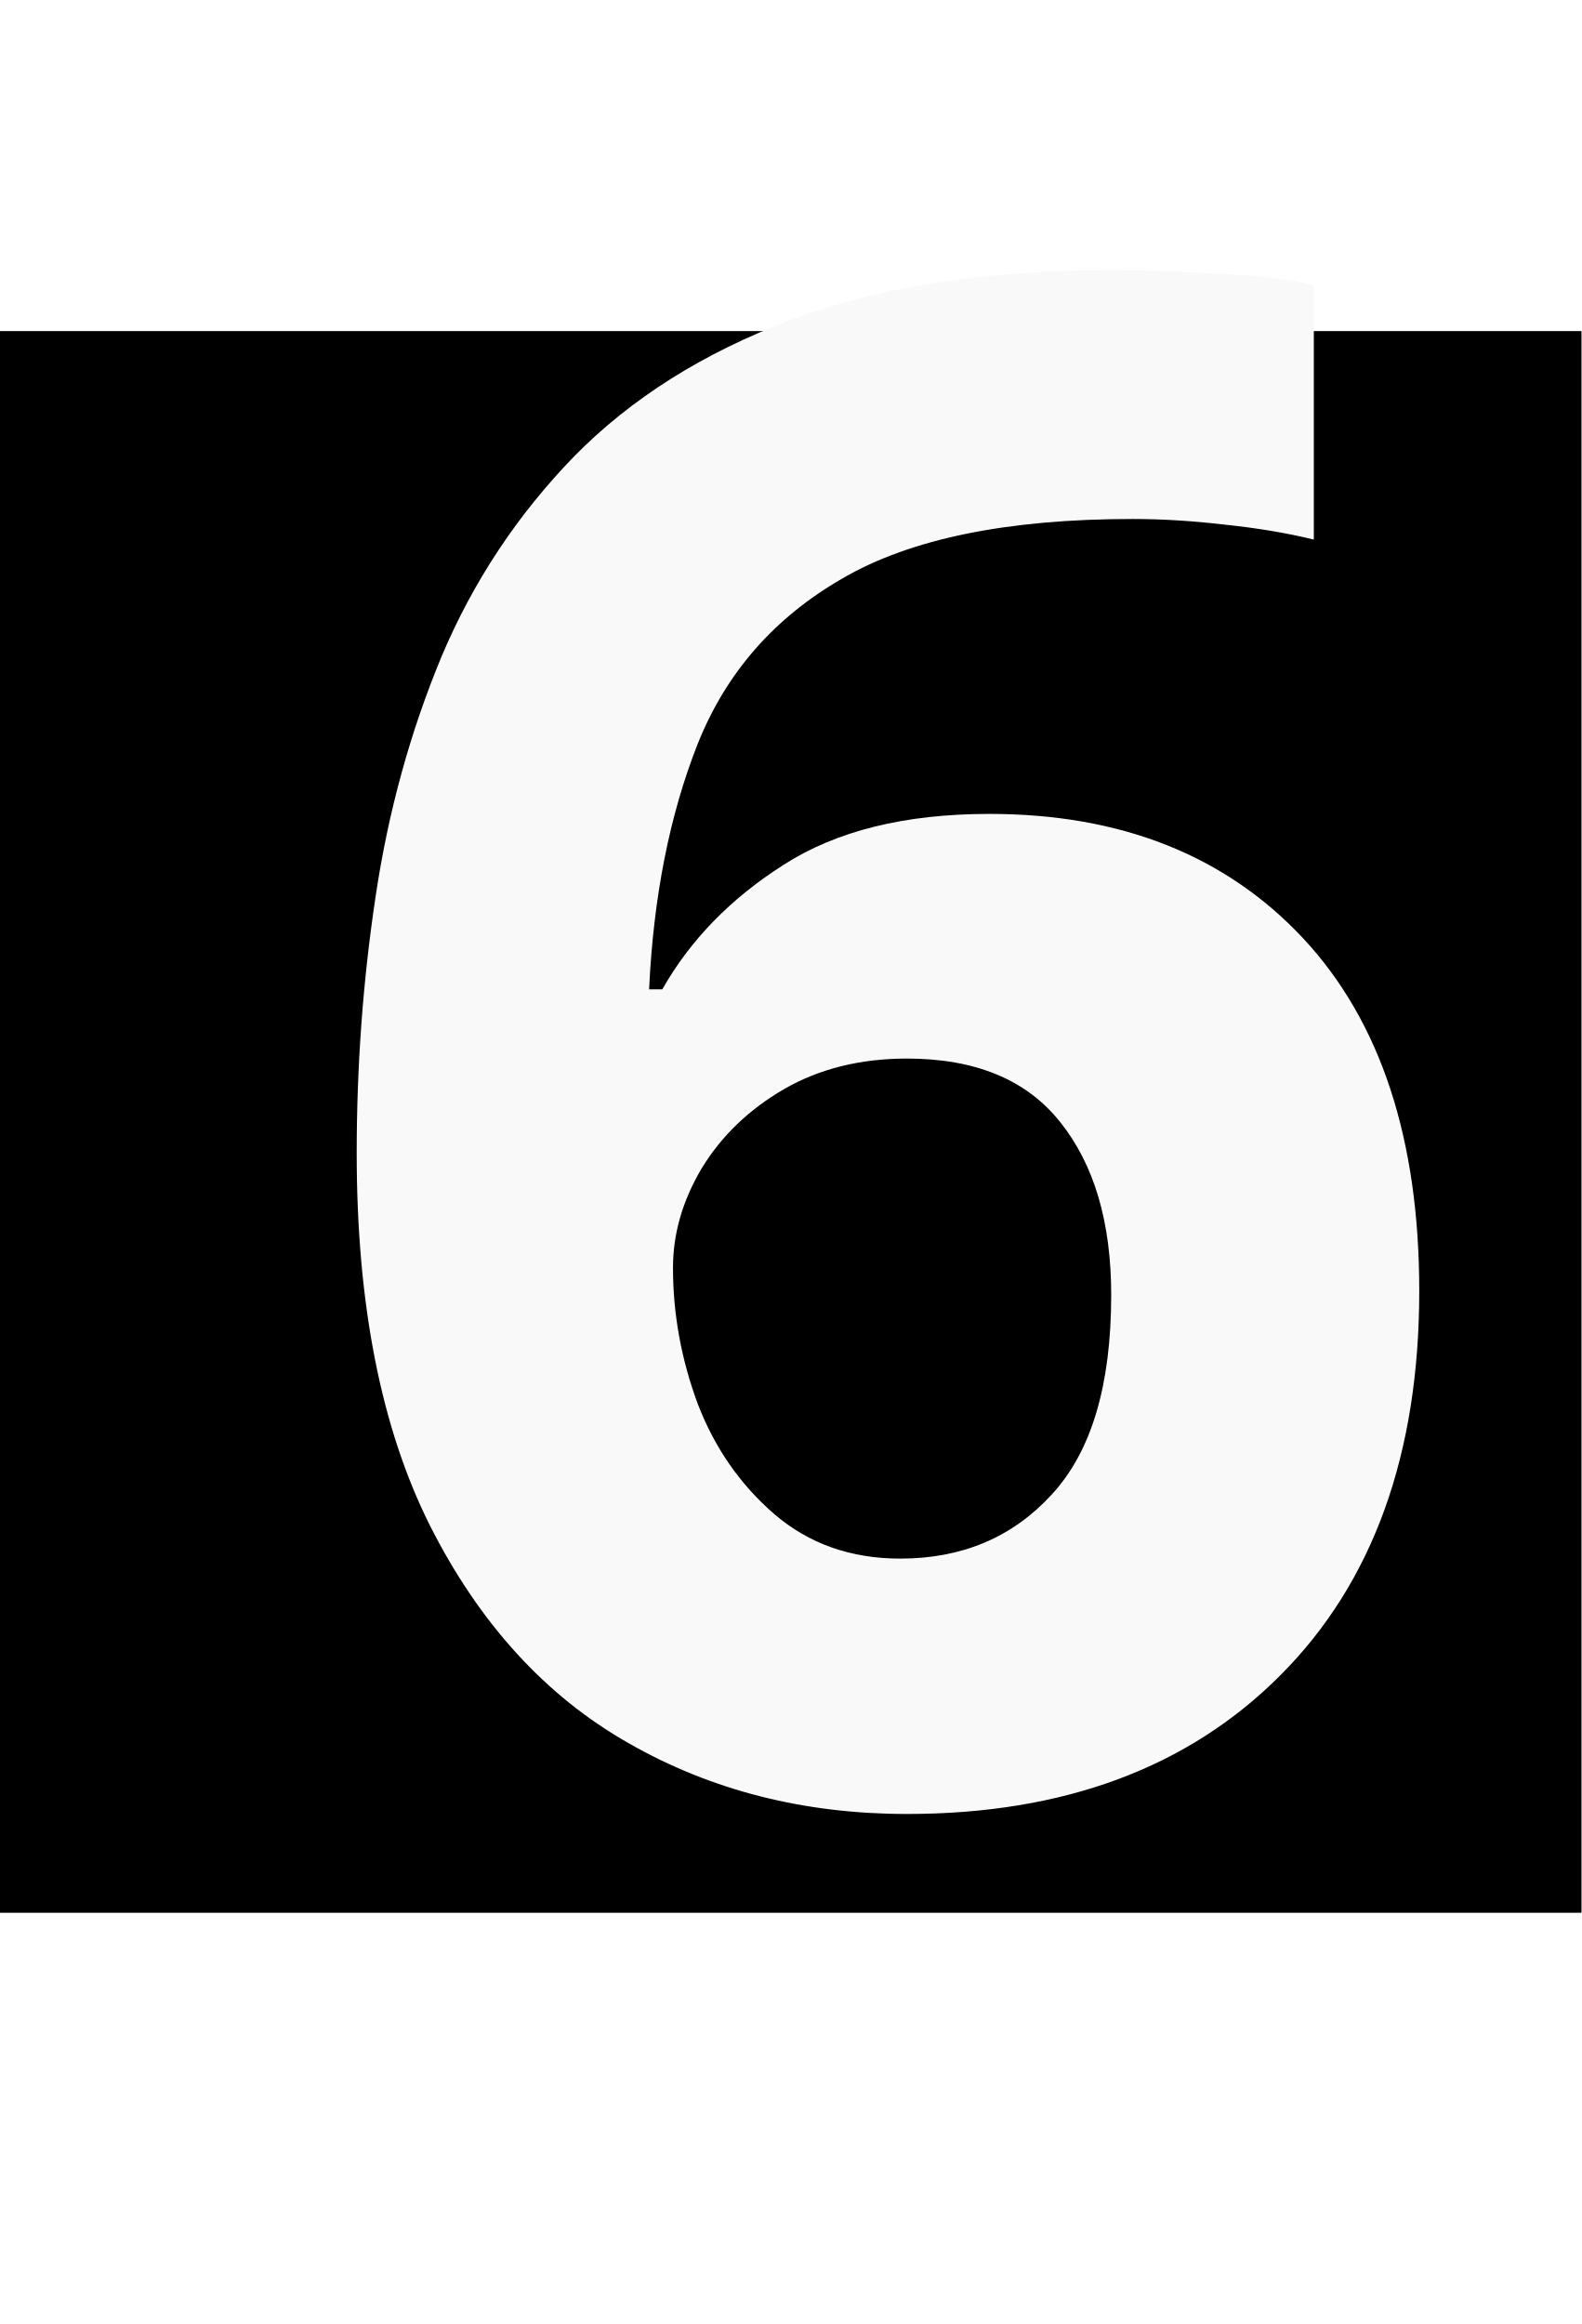
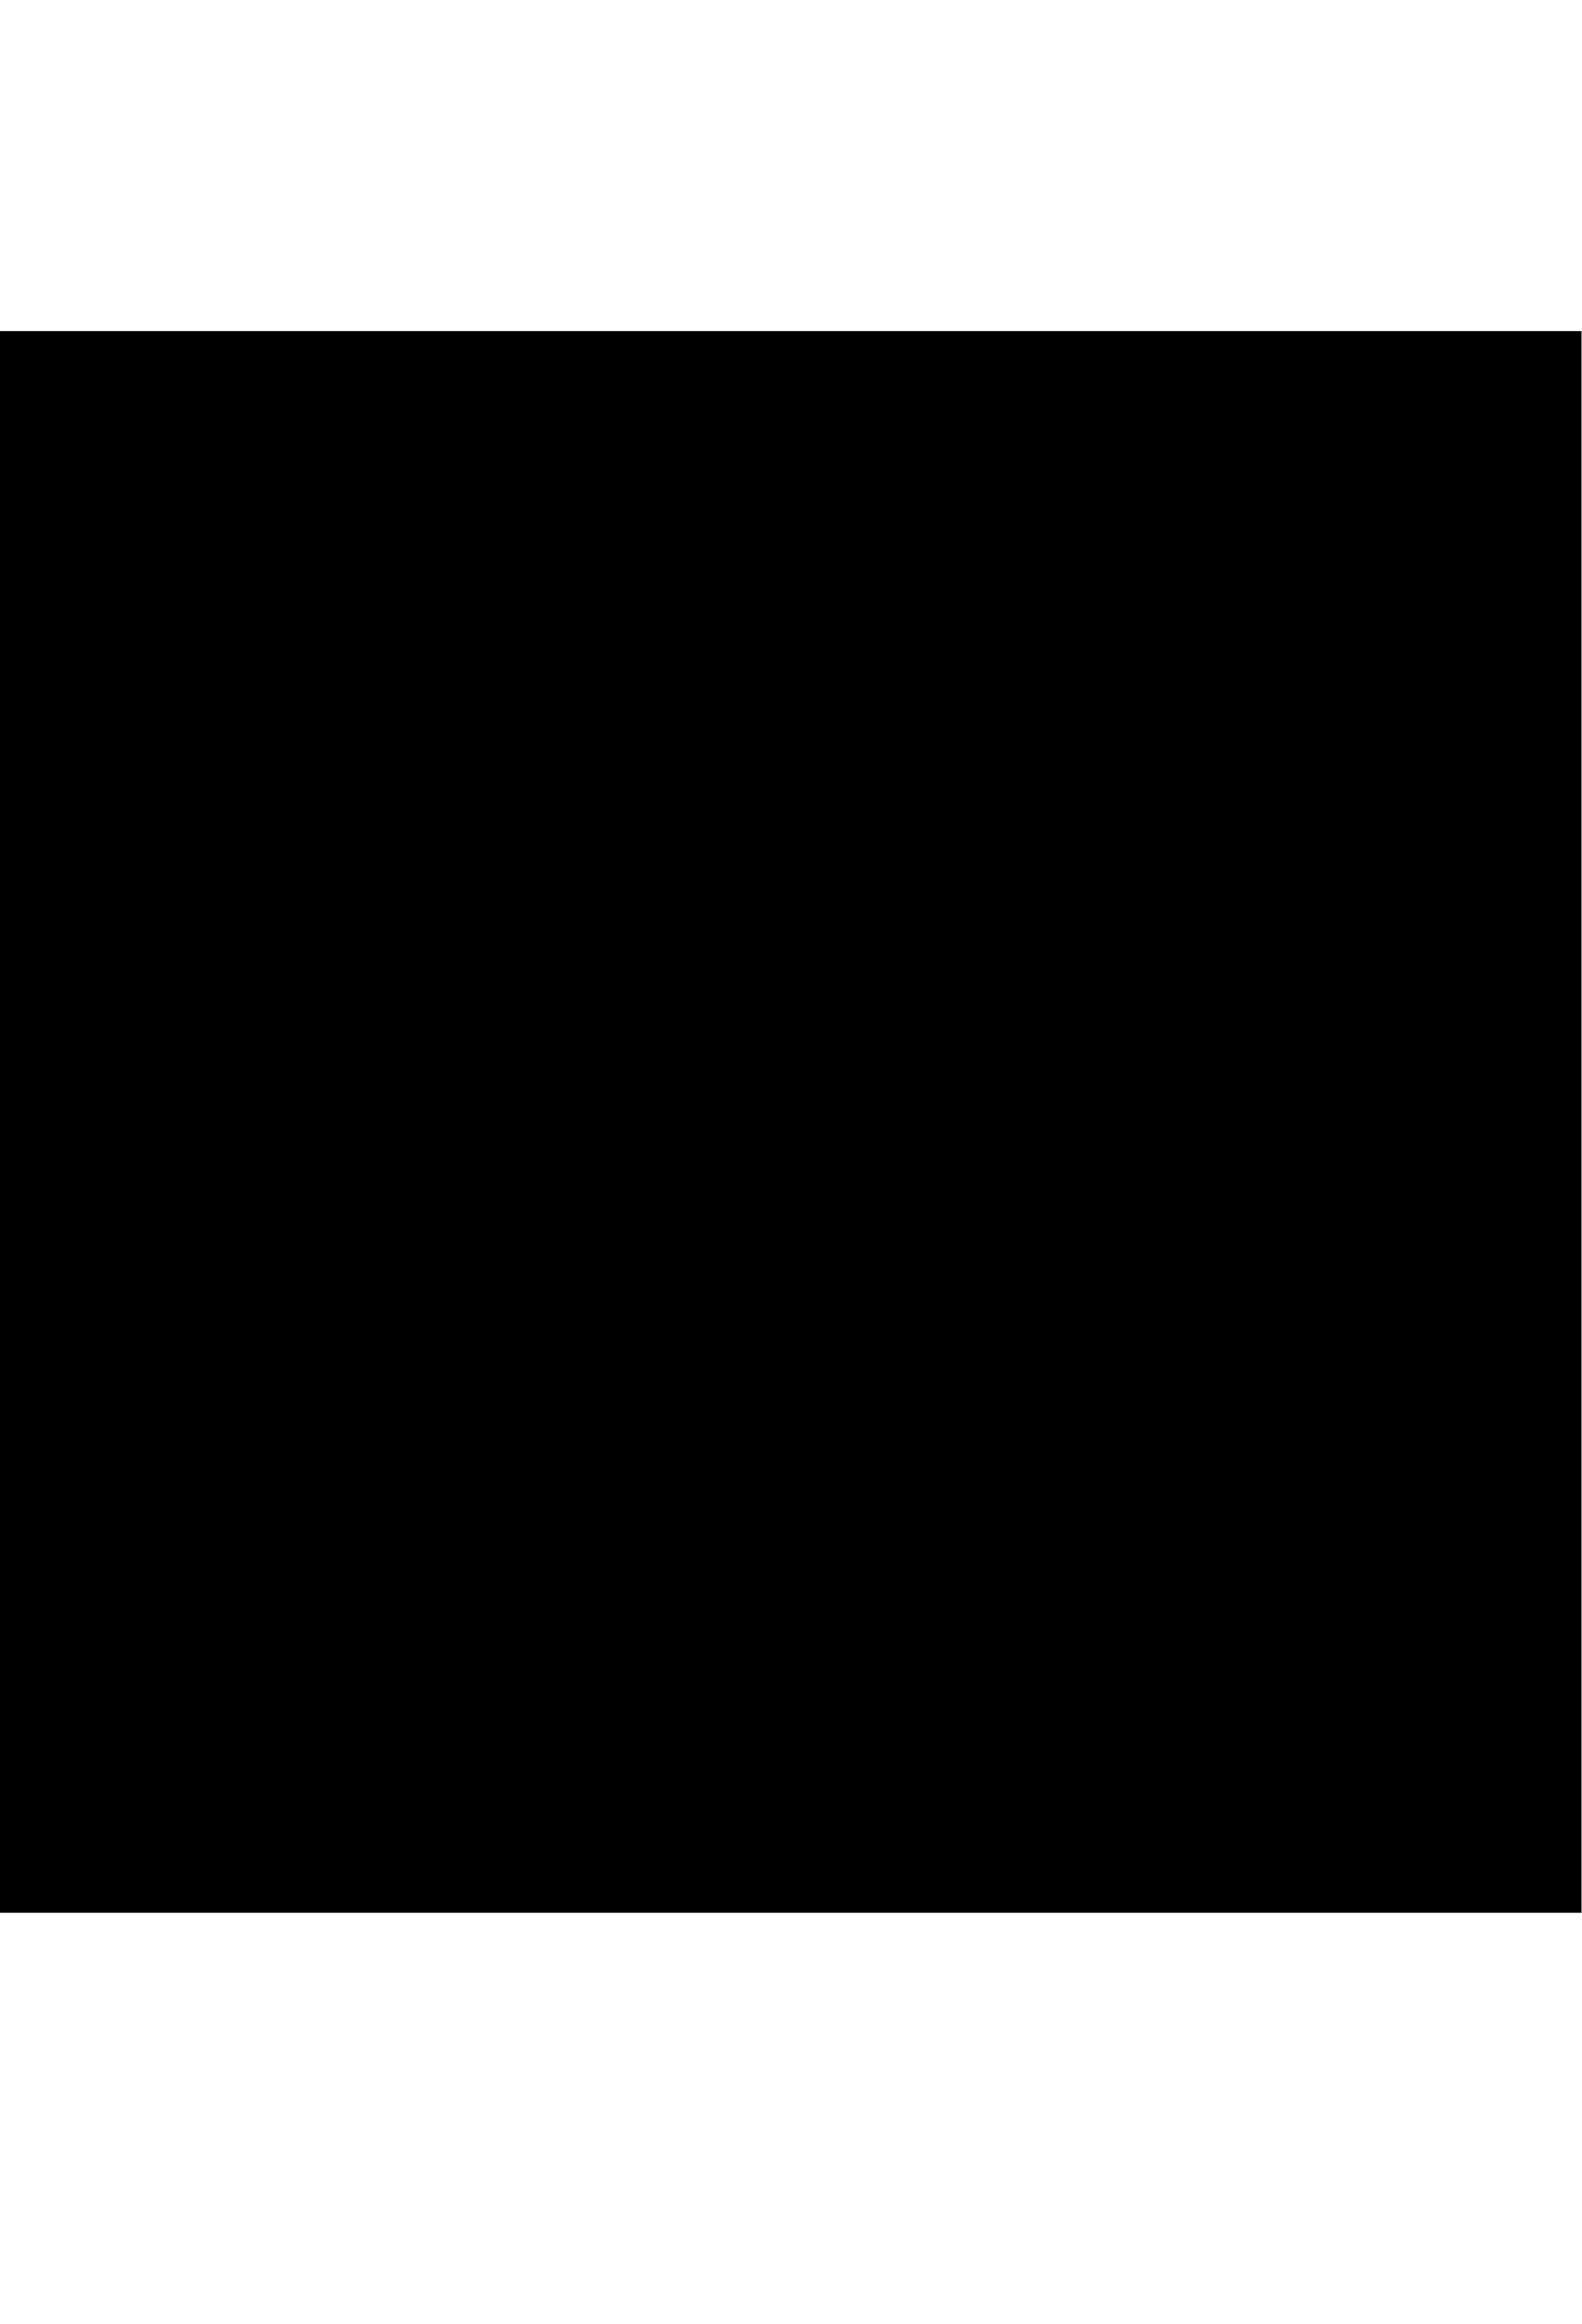
- <svg xmlns="http://www.w3.org/2000/svg" id="SVGRoot" viewBox="0 0 30 44.08">
-   <defs>
-     <style>.cls-1,.cls-2{isolation:isolate;}.cls-2{font-size:40px;fill:#f9f9f9;font-family:Marvel-Bold, Marvel;font-weight:700;}
-      </style>
-   </defs>
+ <svg xmlns="http://www.w3.org/2000/svg" class="dice" id="d6" viewBox="0 0 30 44.08">
  <g id="layer1">
    <rect id="rect1450" y="6.28" width="30" height="30" />
  </g>
  <g id="layer3">
    <g id="text1415" class="cls-1">
-       <text class="cls-2" transform="translate(5.36 34)">6</text>
+       <text class="dice-text" transform="translate(5.36 34)">6</text>
    </g>
  </g>
</svg>
